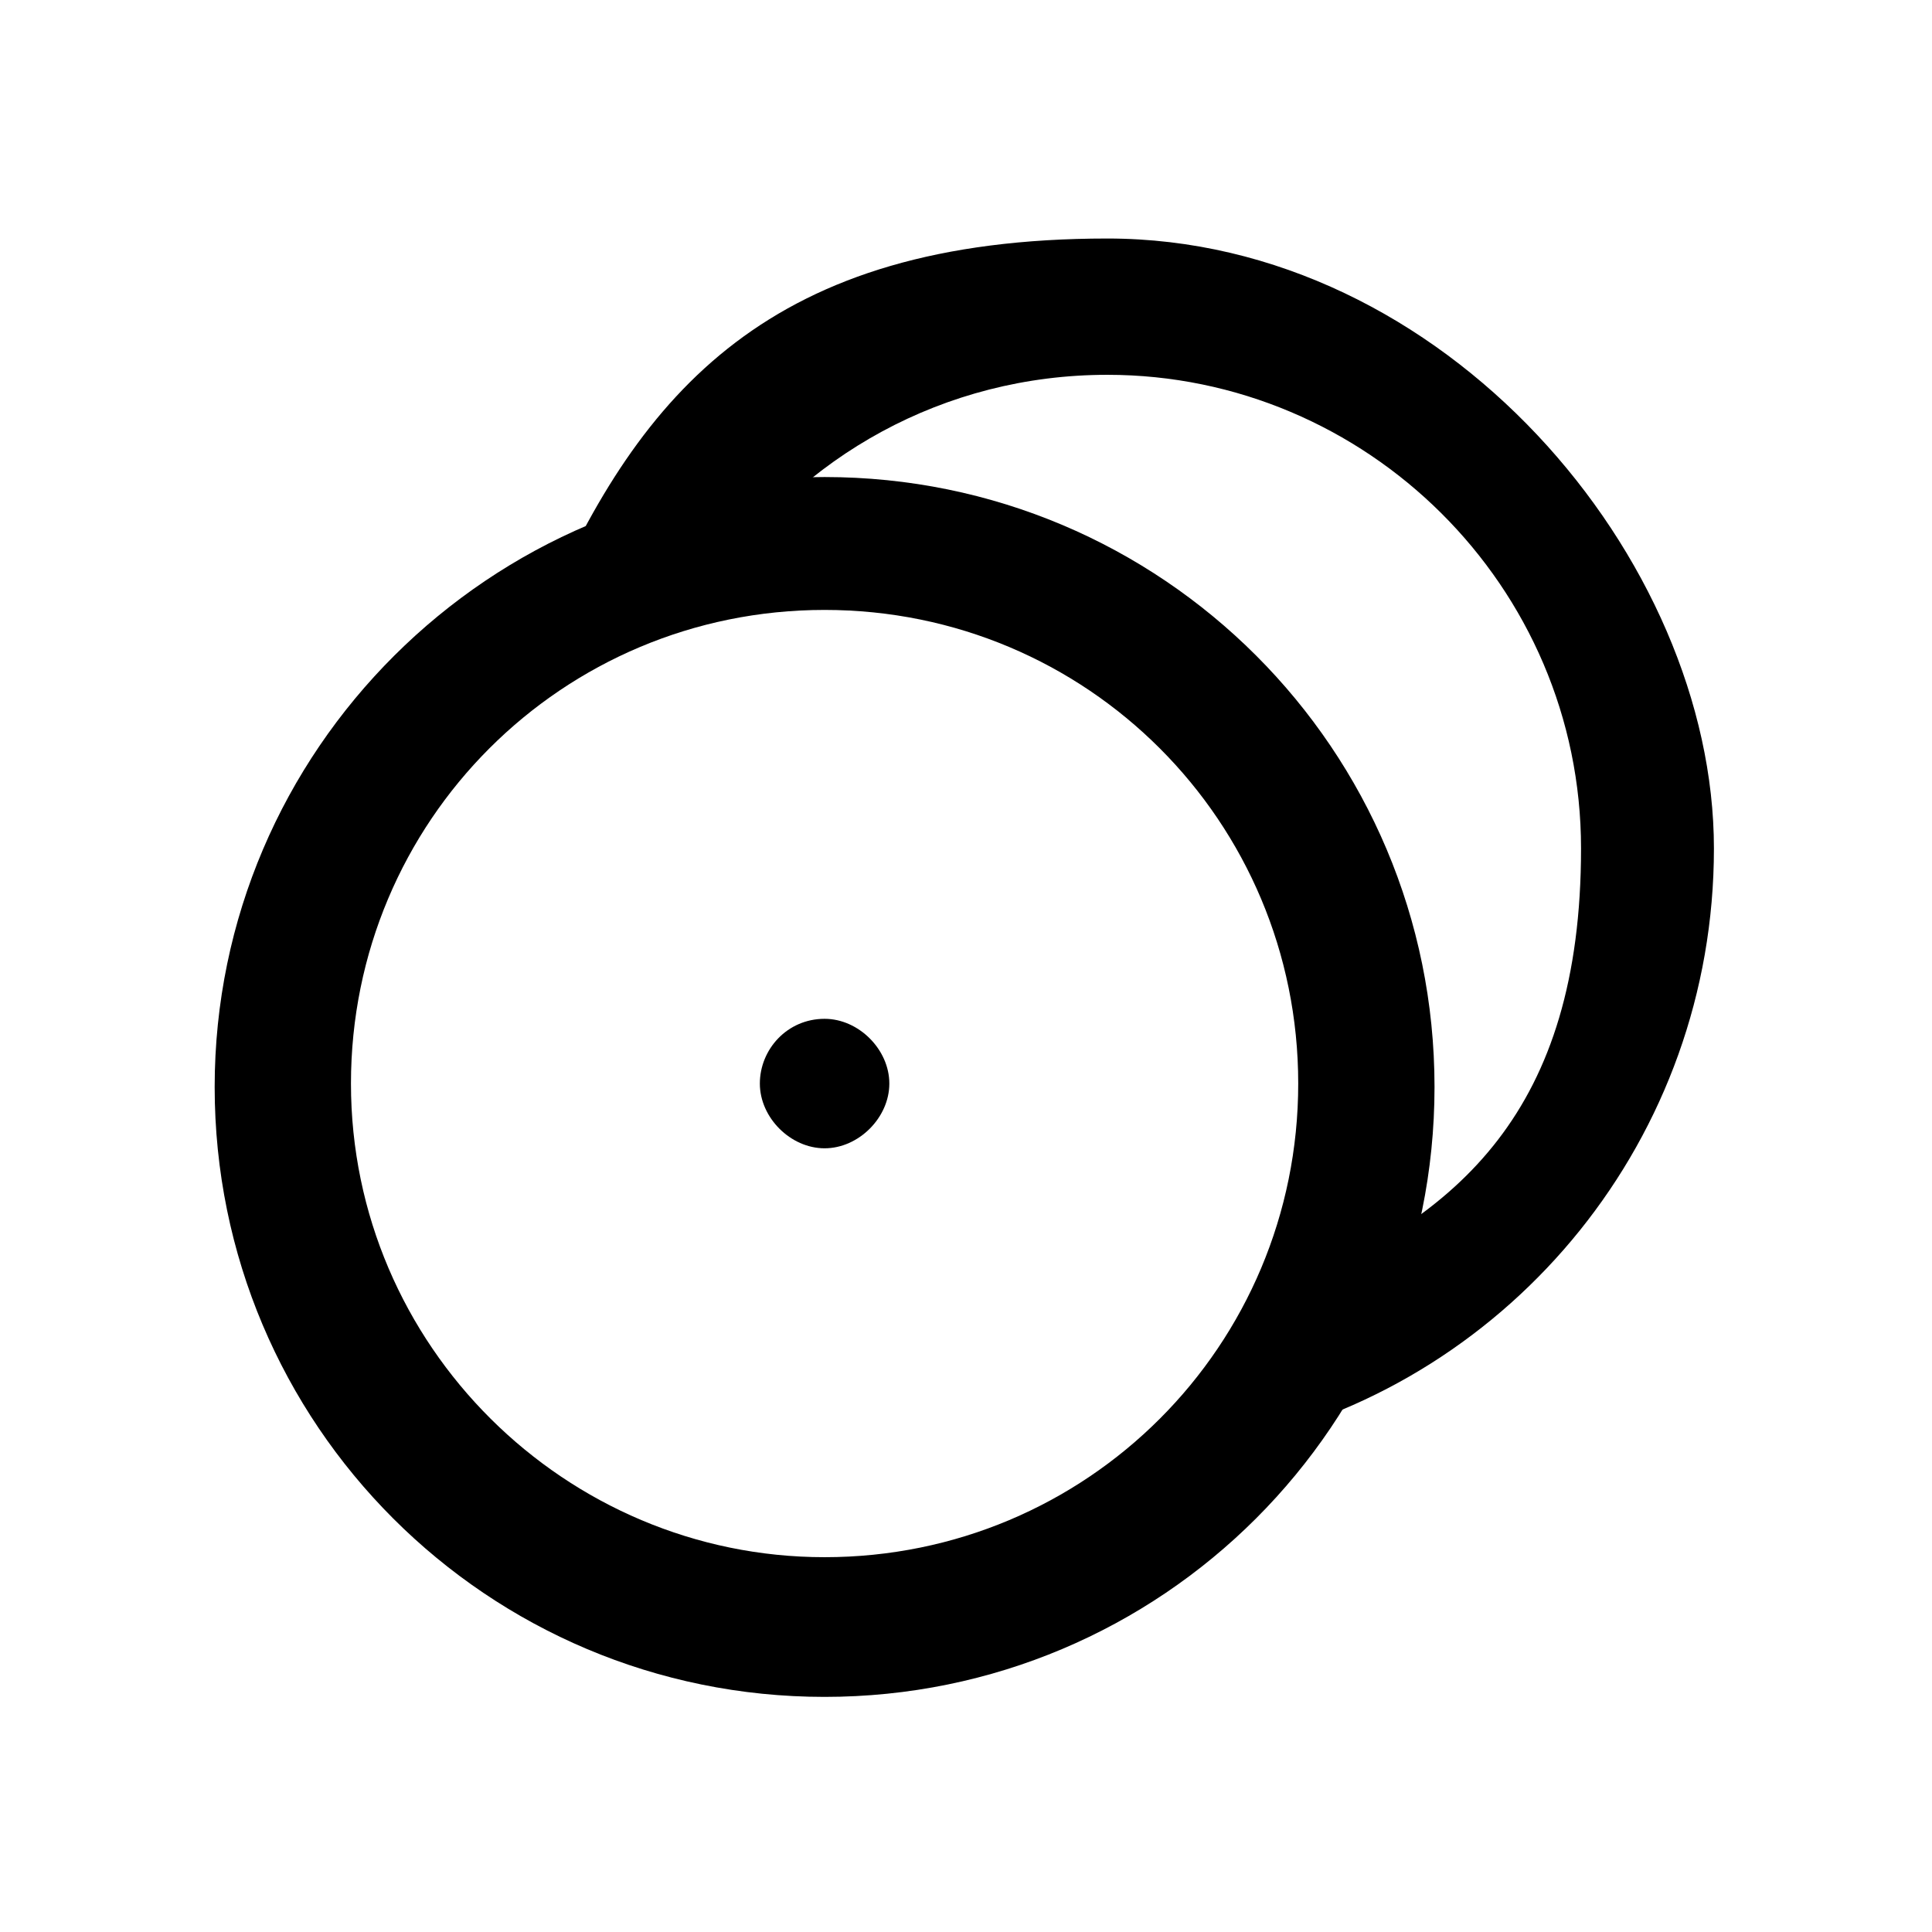
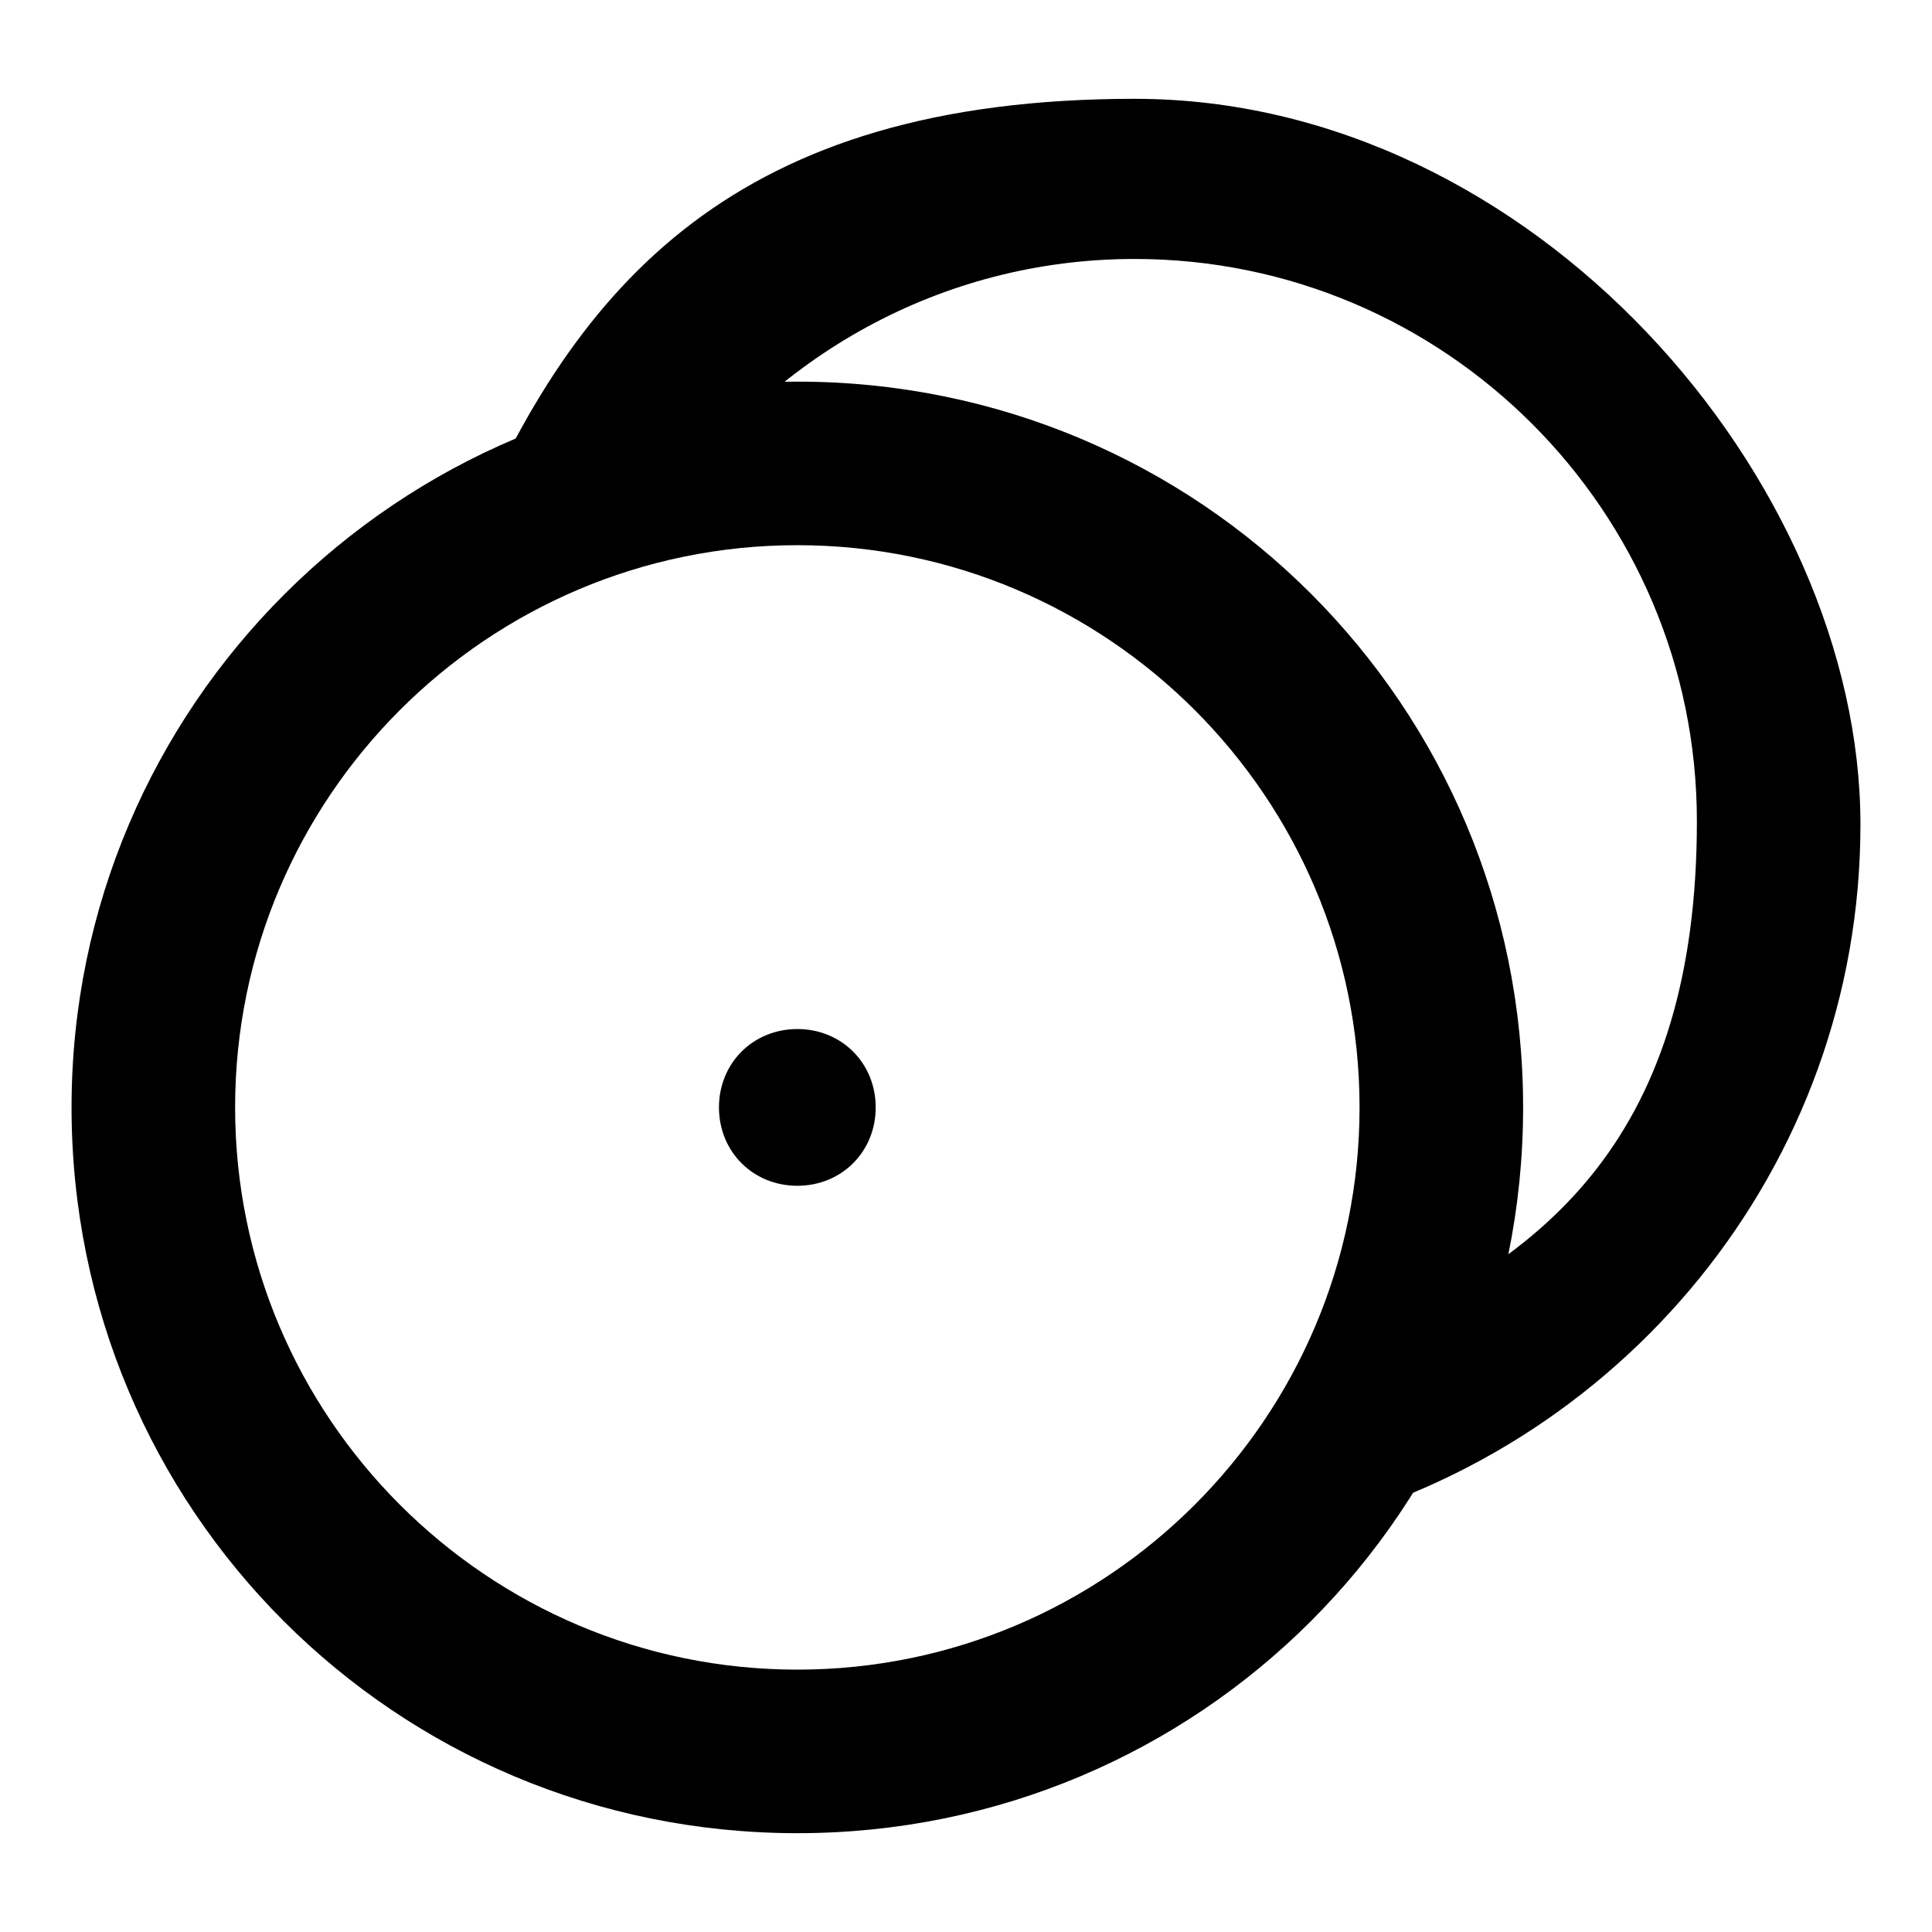
<svg xmlns="http://www.w3.org/2000/svg" id="Layer_1" version="1.1" viewBox="0 0 56.7 56.7">
  <g>
-     <path d="M24.2,14c-9.8,0-17.9,8-17.9,17.9s8,17.9,17.9,17.9,17.9-8,17.9-17.9-8-17.9-17.9-17.9ZM24.2,45.7c-7.6,0-13.9-6.2-13.9-13.9s6.2-13.9,13.9-13.9,13.9,6.2,13.9,13.9-6.2,13.9-13.9,13.9Z" />
-     <path d="M24.2,29.9c-1.1,0-1.9.9-1.9,1.9s.9,1.9,1.9,1.9,1.9-.9,1.9-1.9-.9-1.9-1.9-1.9Z" />
+     <path d="M23.4,11.2c-11.7,0-21.3,9.5-21.3,21.3s9.5,21.3,21.3,21.3,21.3-9.5,21.3-21.3-9.5-21.3-21.3-21.3ZM23.4,49c-9.1,0-16.5-7.4-16.5-16.5S14.3,16,23.4,16s16.5,7.4,16.5,16.5-7.4,16.5-16.5,16.5Z" />
+     <path d="M23.4,30.2c-1.3,0-2.3,1-2.3,2.3s1,2.3,2.3,2.3,2.3-1,2.3-2.3-1-2.3-2.3-2.3Z" />
  </g>
-   <path d="M36.5,42.3c7.9-1.8,13.8-8.9,13.8-17.4S42.4,7,32.5,7s-13.7,4.5-16.5,10.9l5-.8c2.5-3.7,6.7-6.1,11.5-6.1,7.6,0,13.9,6.2,13.9,13.9s-3.6,10.8-8.7,12.9l-1.1,4.5Z" />
+   <path d="M38.1,44.9c9.4-2.2,16.5-10.6,16.5-20.7S45,2.9,33.3,2.9s-16.4,5.4-19.6,13l5.9-1c3-4.4,8-7.3,13.7-7.3,9.1,0,16.5,7.4,16.5,16.5s-4.3,12.9-10.4,15.3l-1.3,5.4Z" />
</svg>
